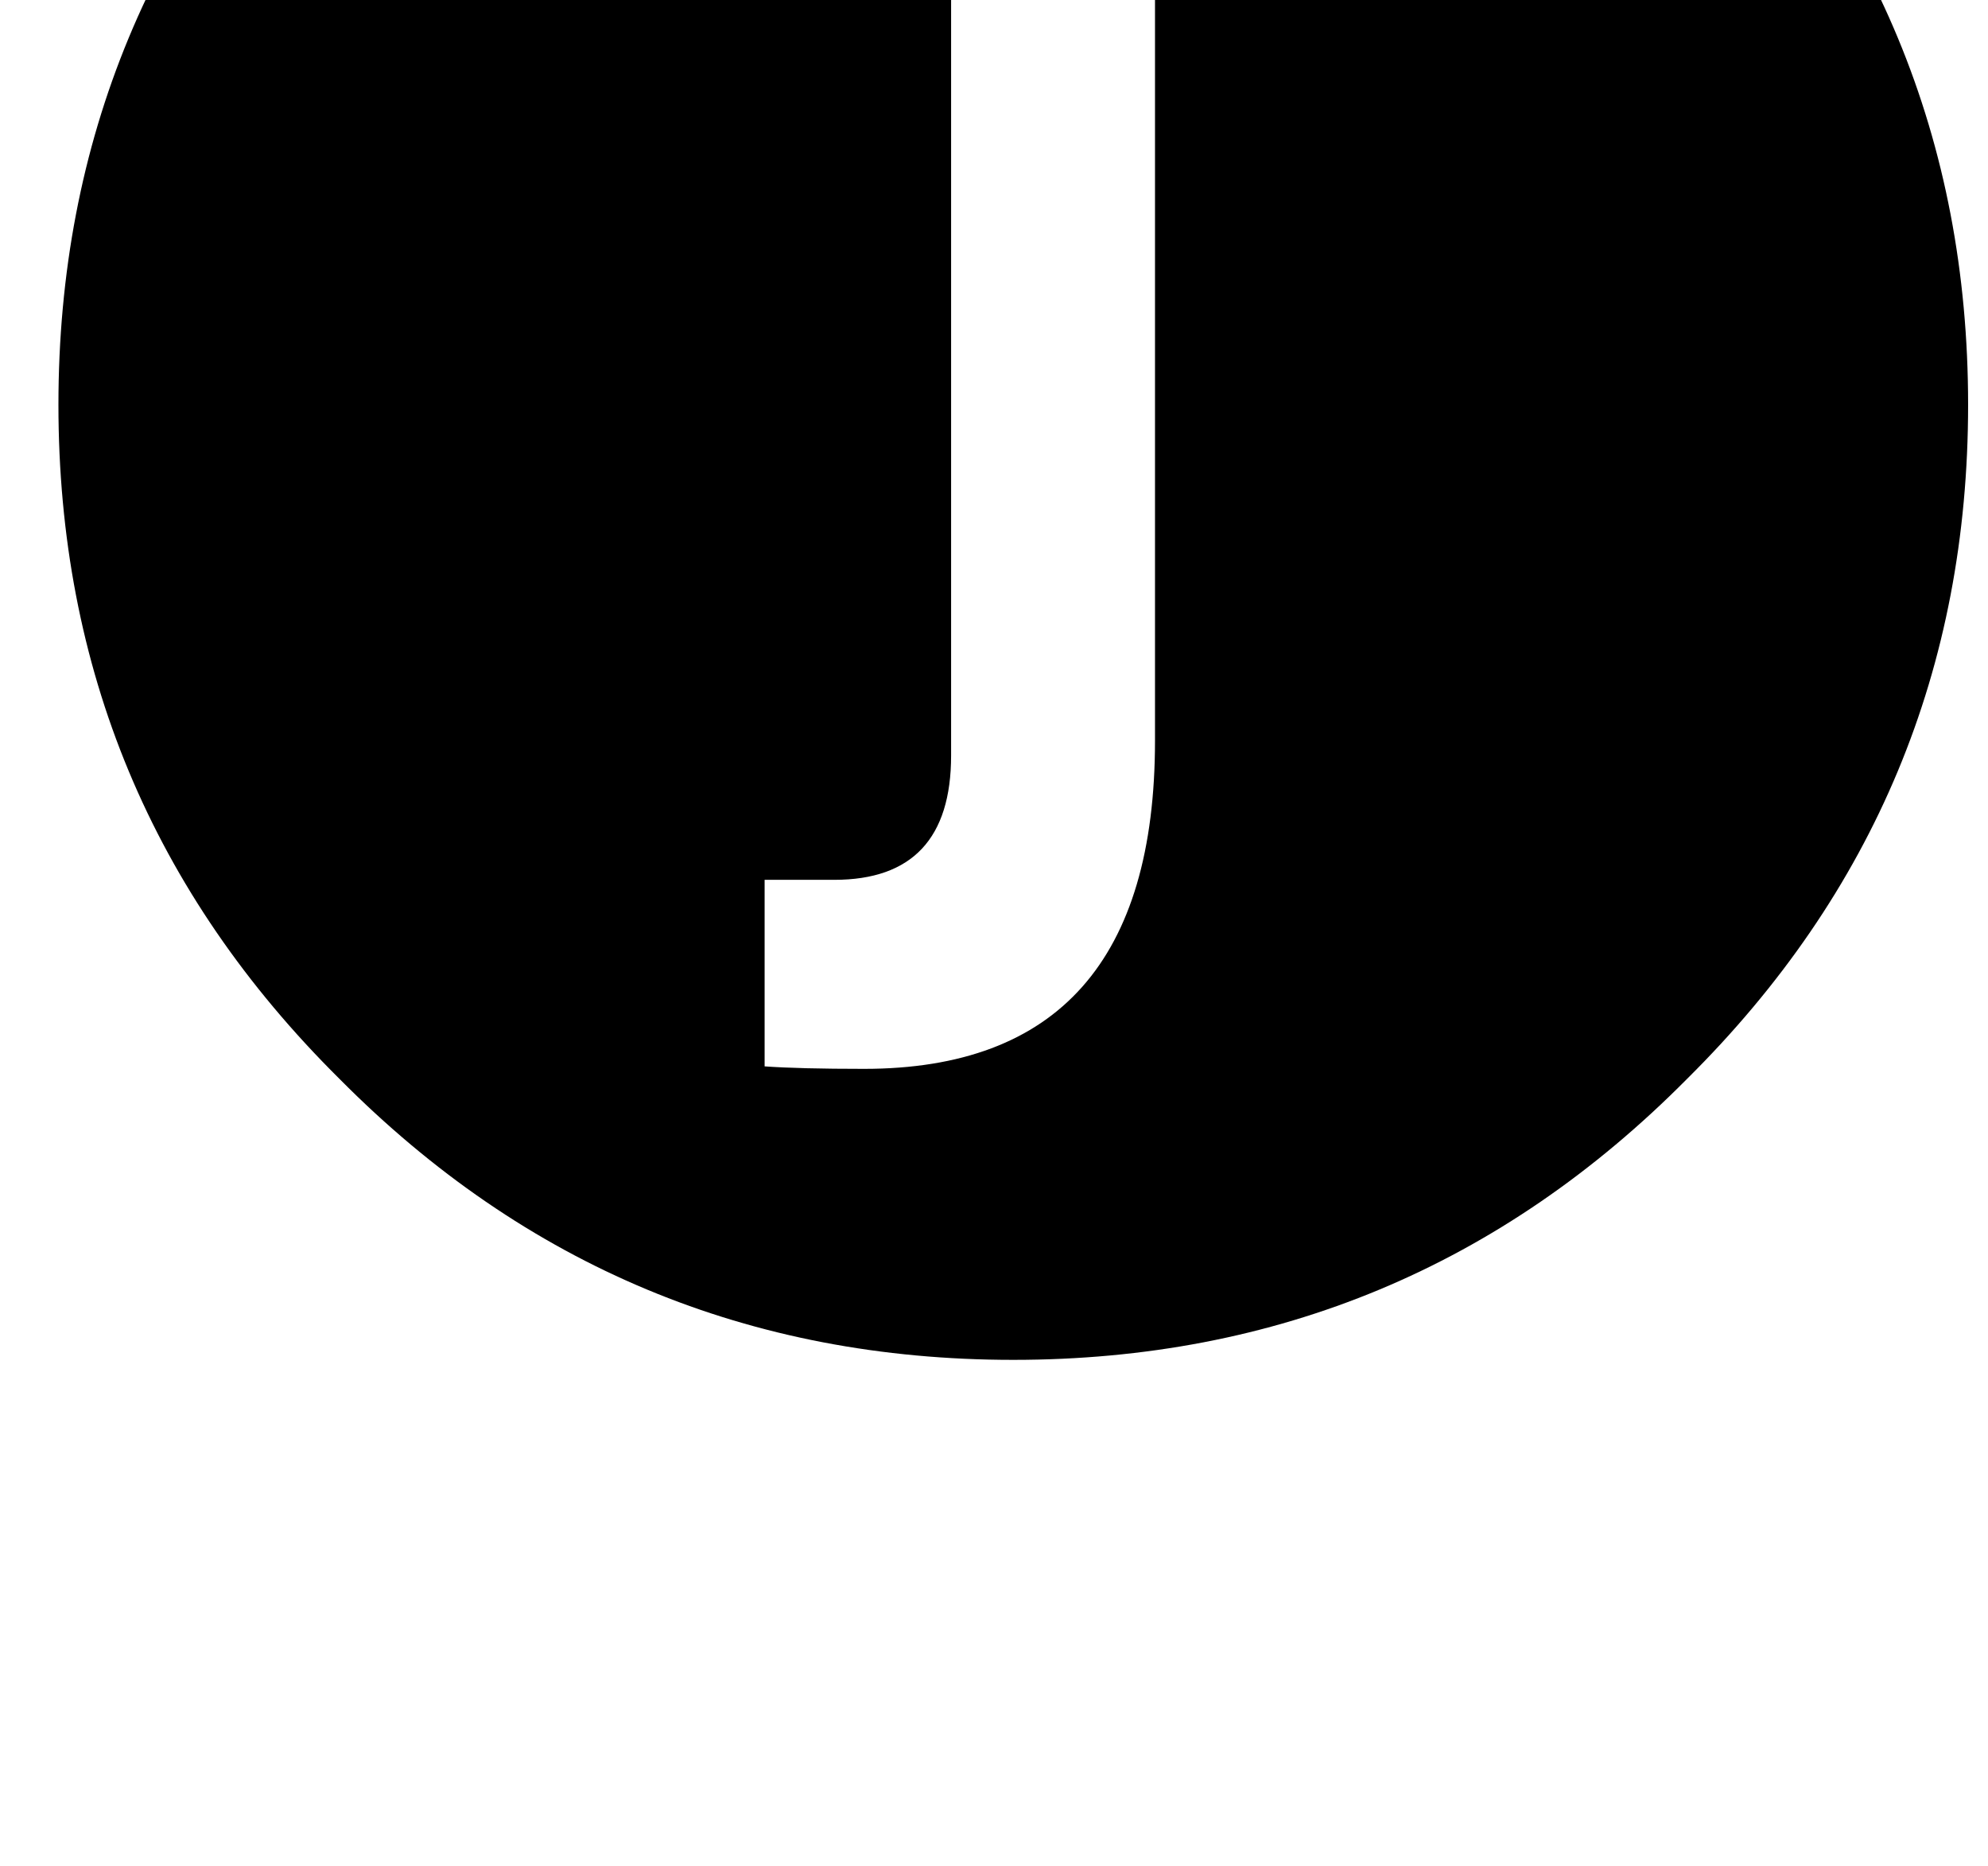
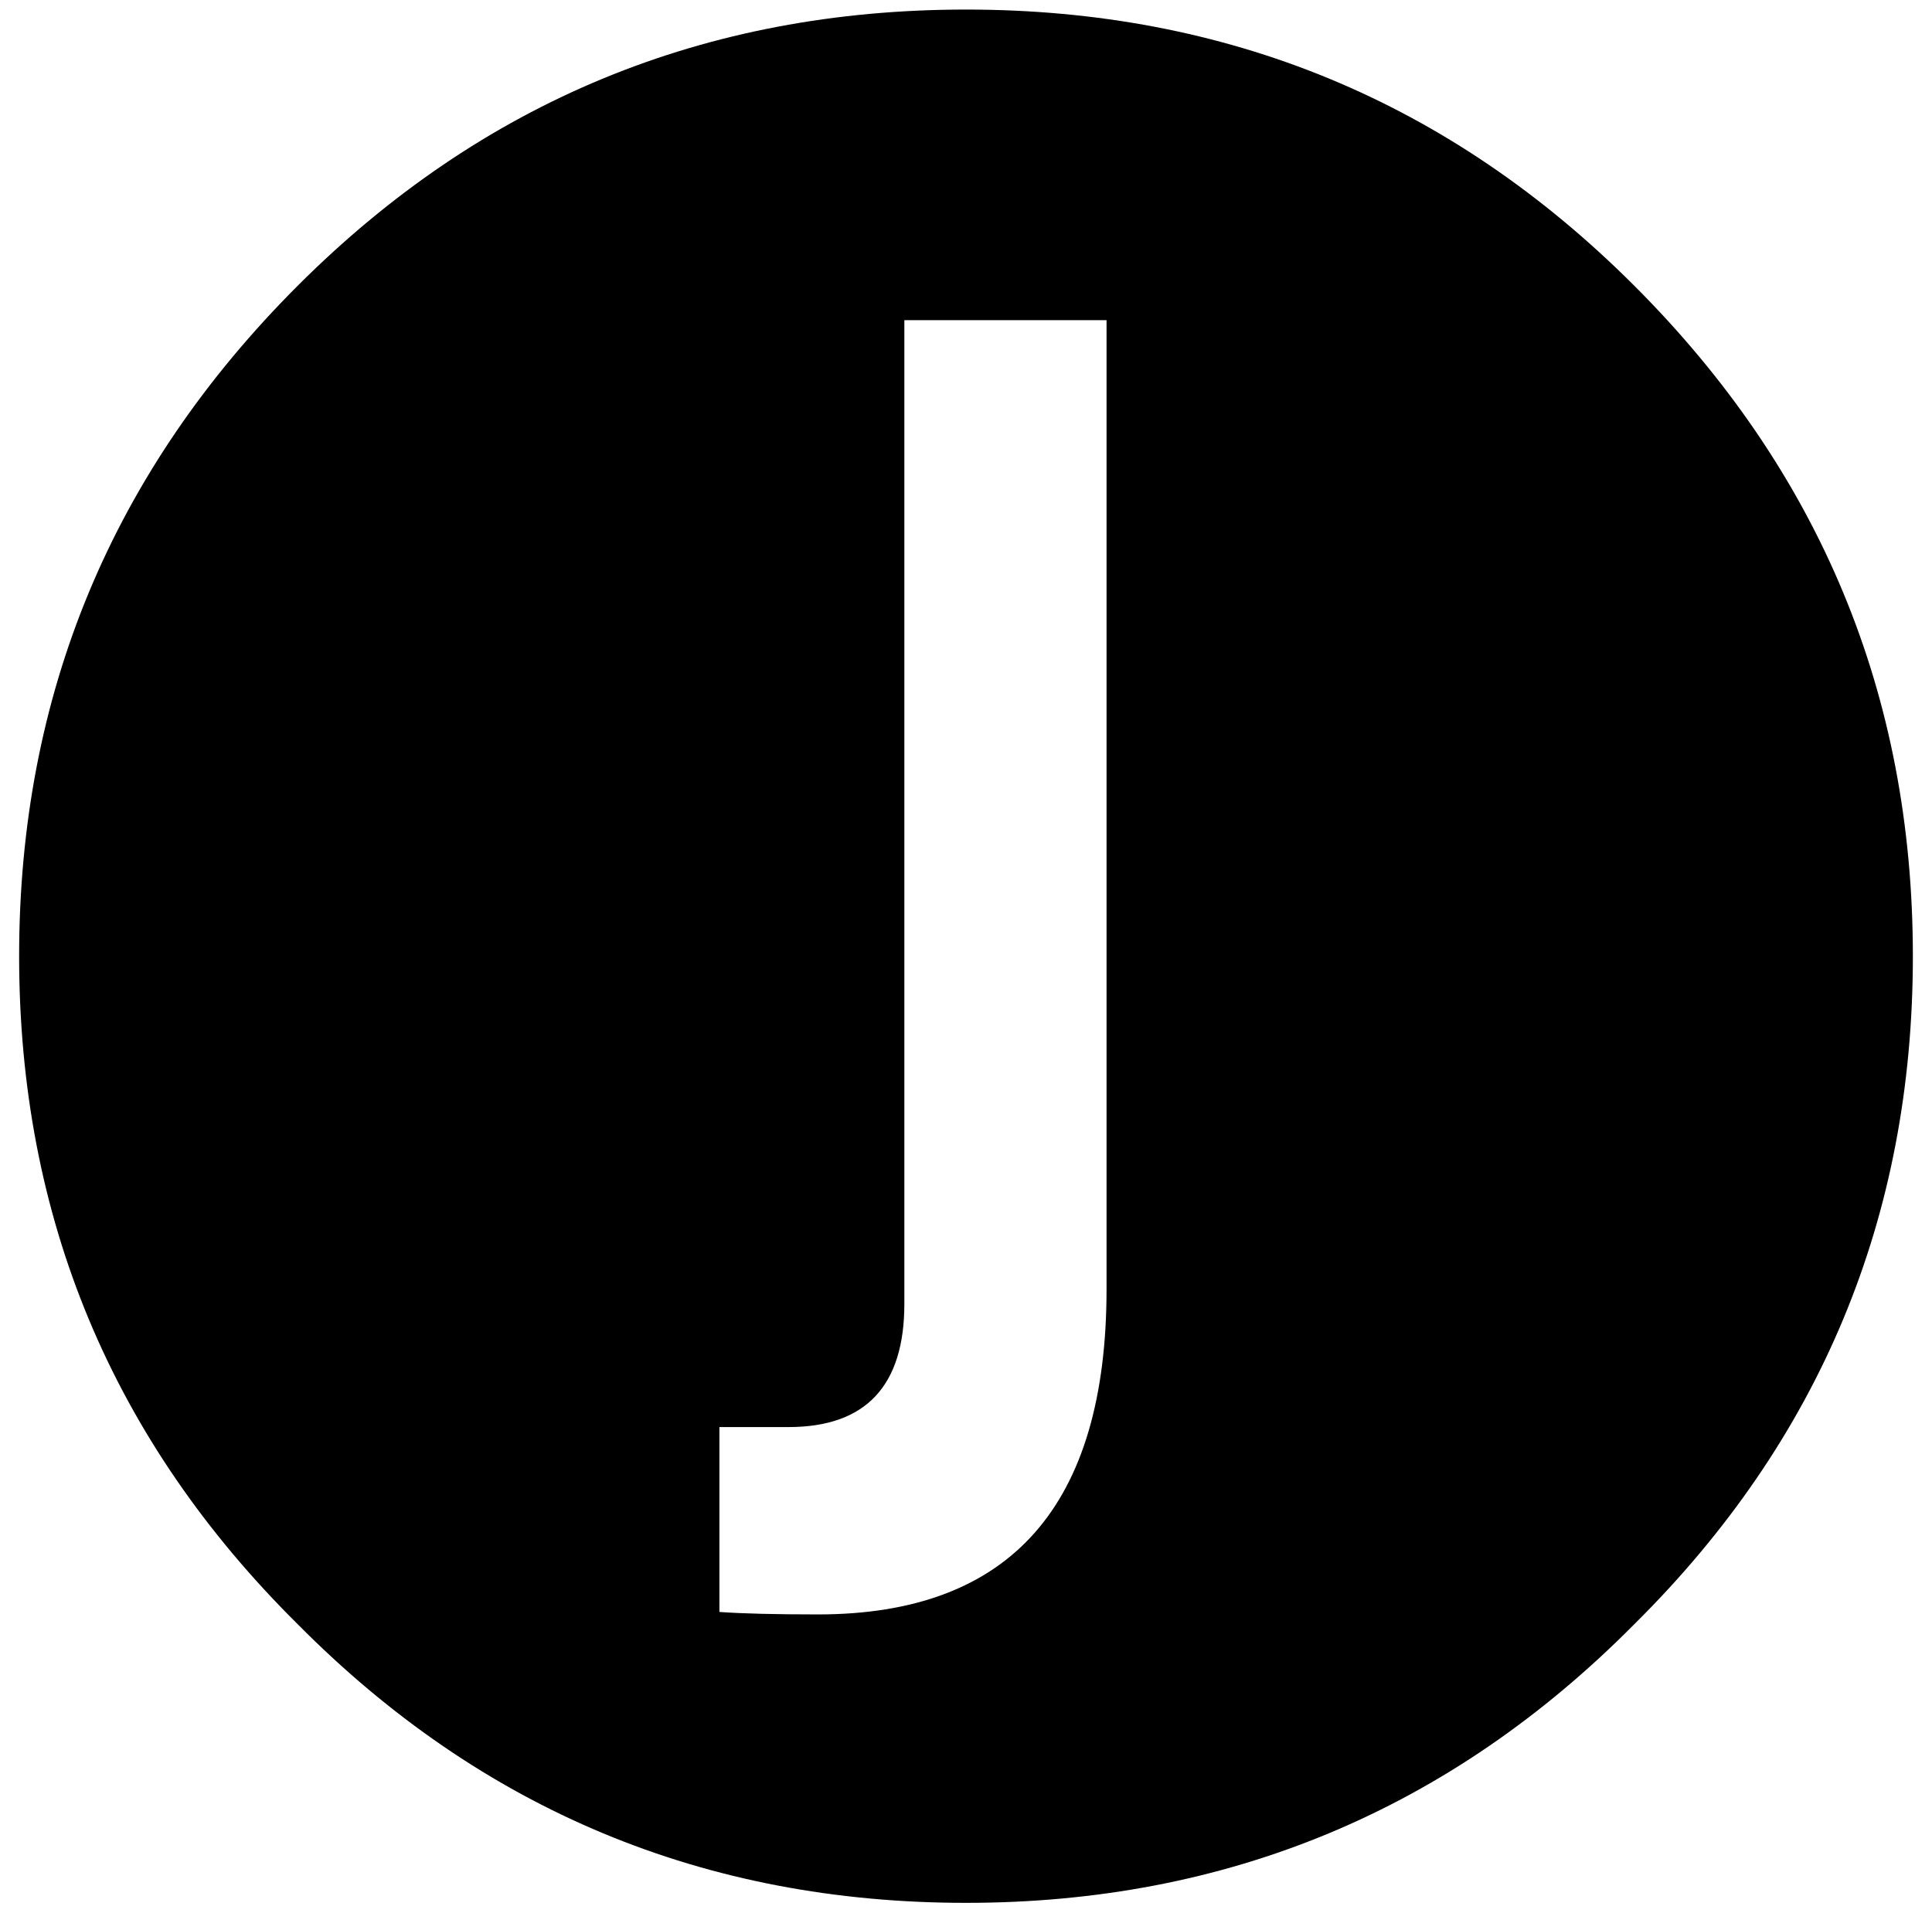
- <svg xmlns="http://www.w3.org/2000/svg" version="1.1" viewBox="-10 0 1066 1000">
-   <path fill="currentColor" d="M533.333 -295q212 0 361.334 149.333q150.666 150.667 150.666 362.667t-150.666 361.333q-149.334 150.667 -361.334 150.667t-361.333 -150.667q-150.667 -149.333 -150.667 -361.333t150.667 -362.667q149.333 -149.333 361.333 -149.333zM609.333 -127h-109.333v532 q0 66.667 -62.667 66.667h-37.333v100q18.667 1.333 53.333 1.333q156 0 156 -176v-524z" />
+ <svg xmlns="http://www.w3.org/2000/svg" version="1.1" viewBox="-10 0 1010 1000">
+   <path fill="currentColor" d="M495 5q204.961 0 349.336 144.375q145.664 145.664 145.664 350.625t-145.664 349.336q-144.375 145.664 -349.336 145.664t-349.336 -145.664q-145.664 -144.375 -145.664 -349.336t145.664 -350.625q144.375 -144.375 349.336 -144.375zM568.477 167.422h-105.703 v514.336q0 64.453 -60.586 64.453h-36.094v96.68q18.047 1.289 51.562 1.289q150.82 0 150.82 -170.156v-506.602z" />
</svg>
